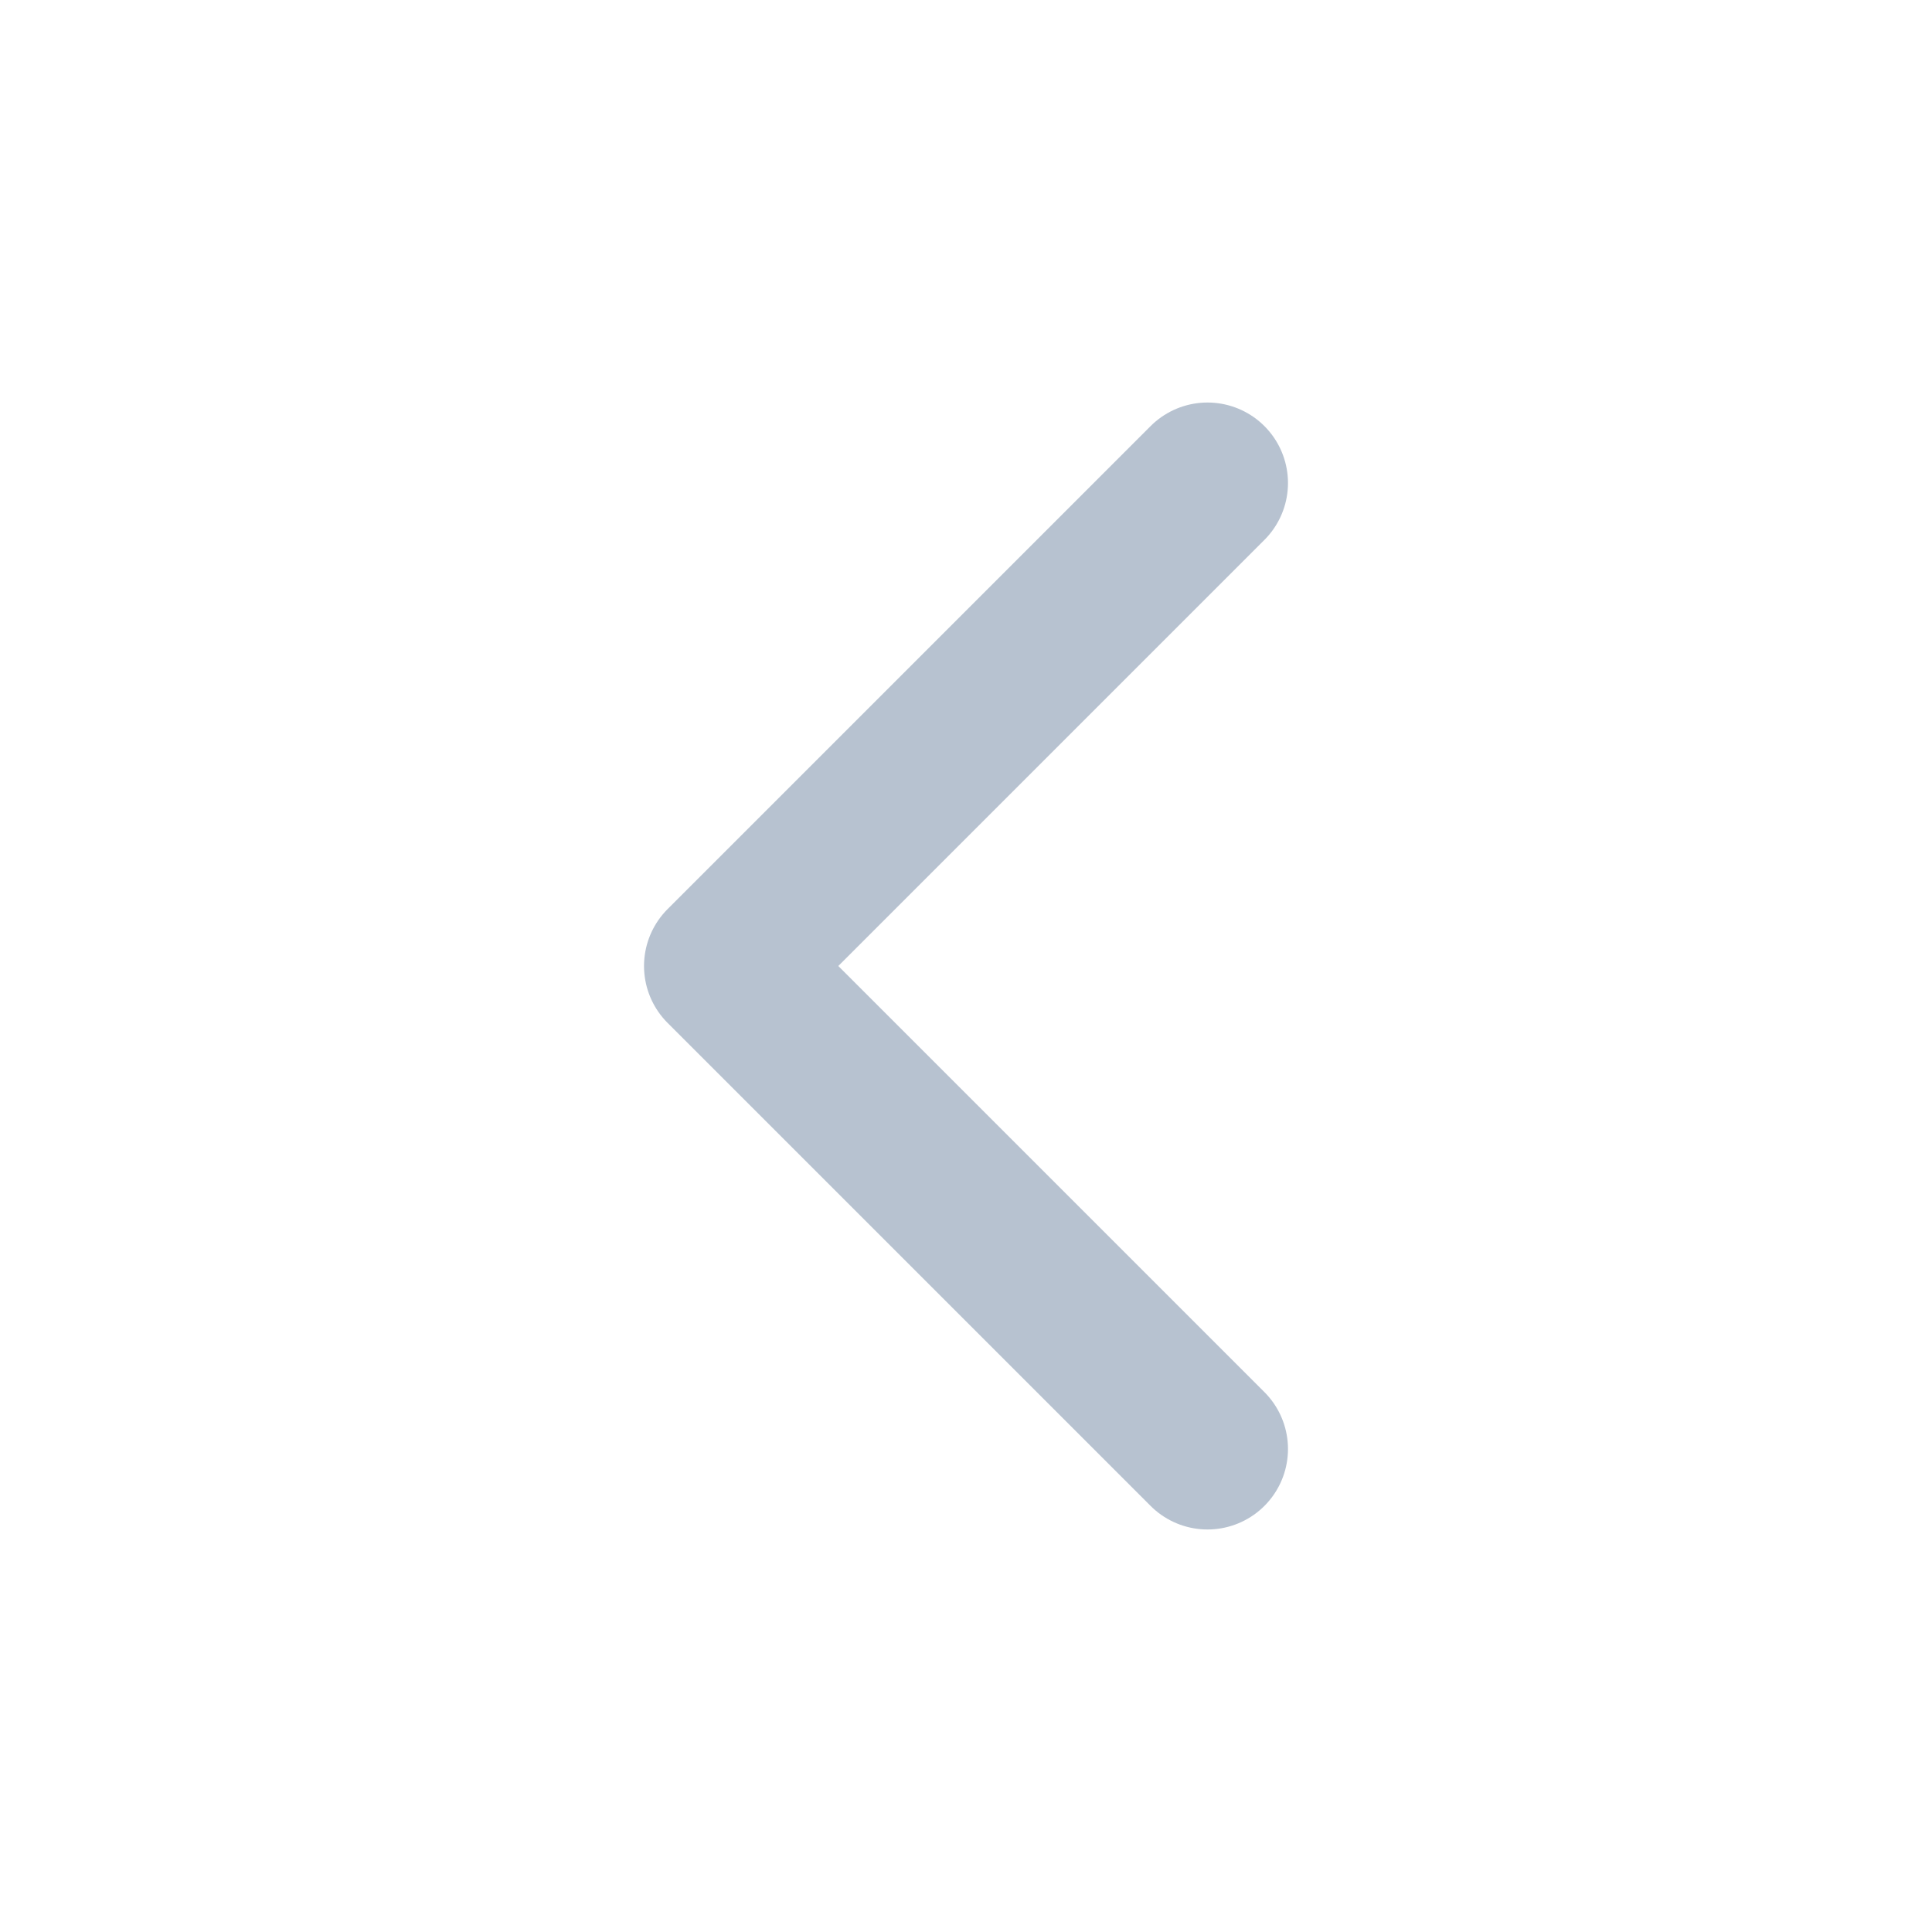
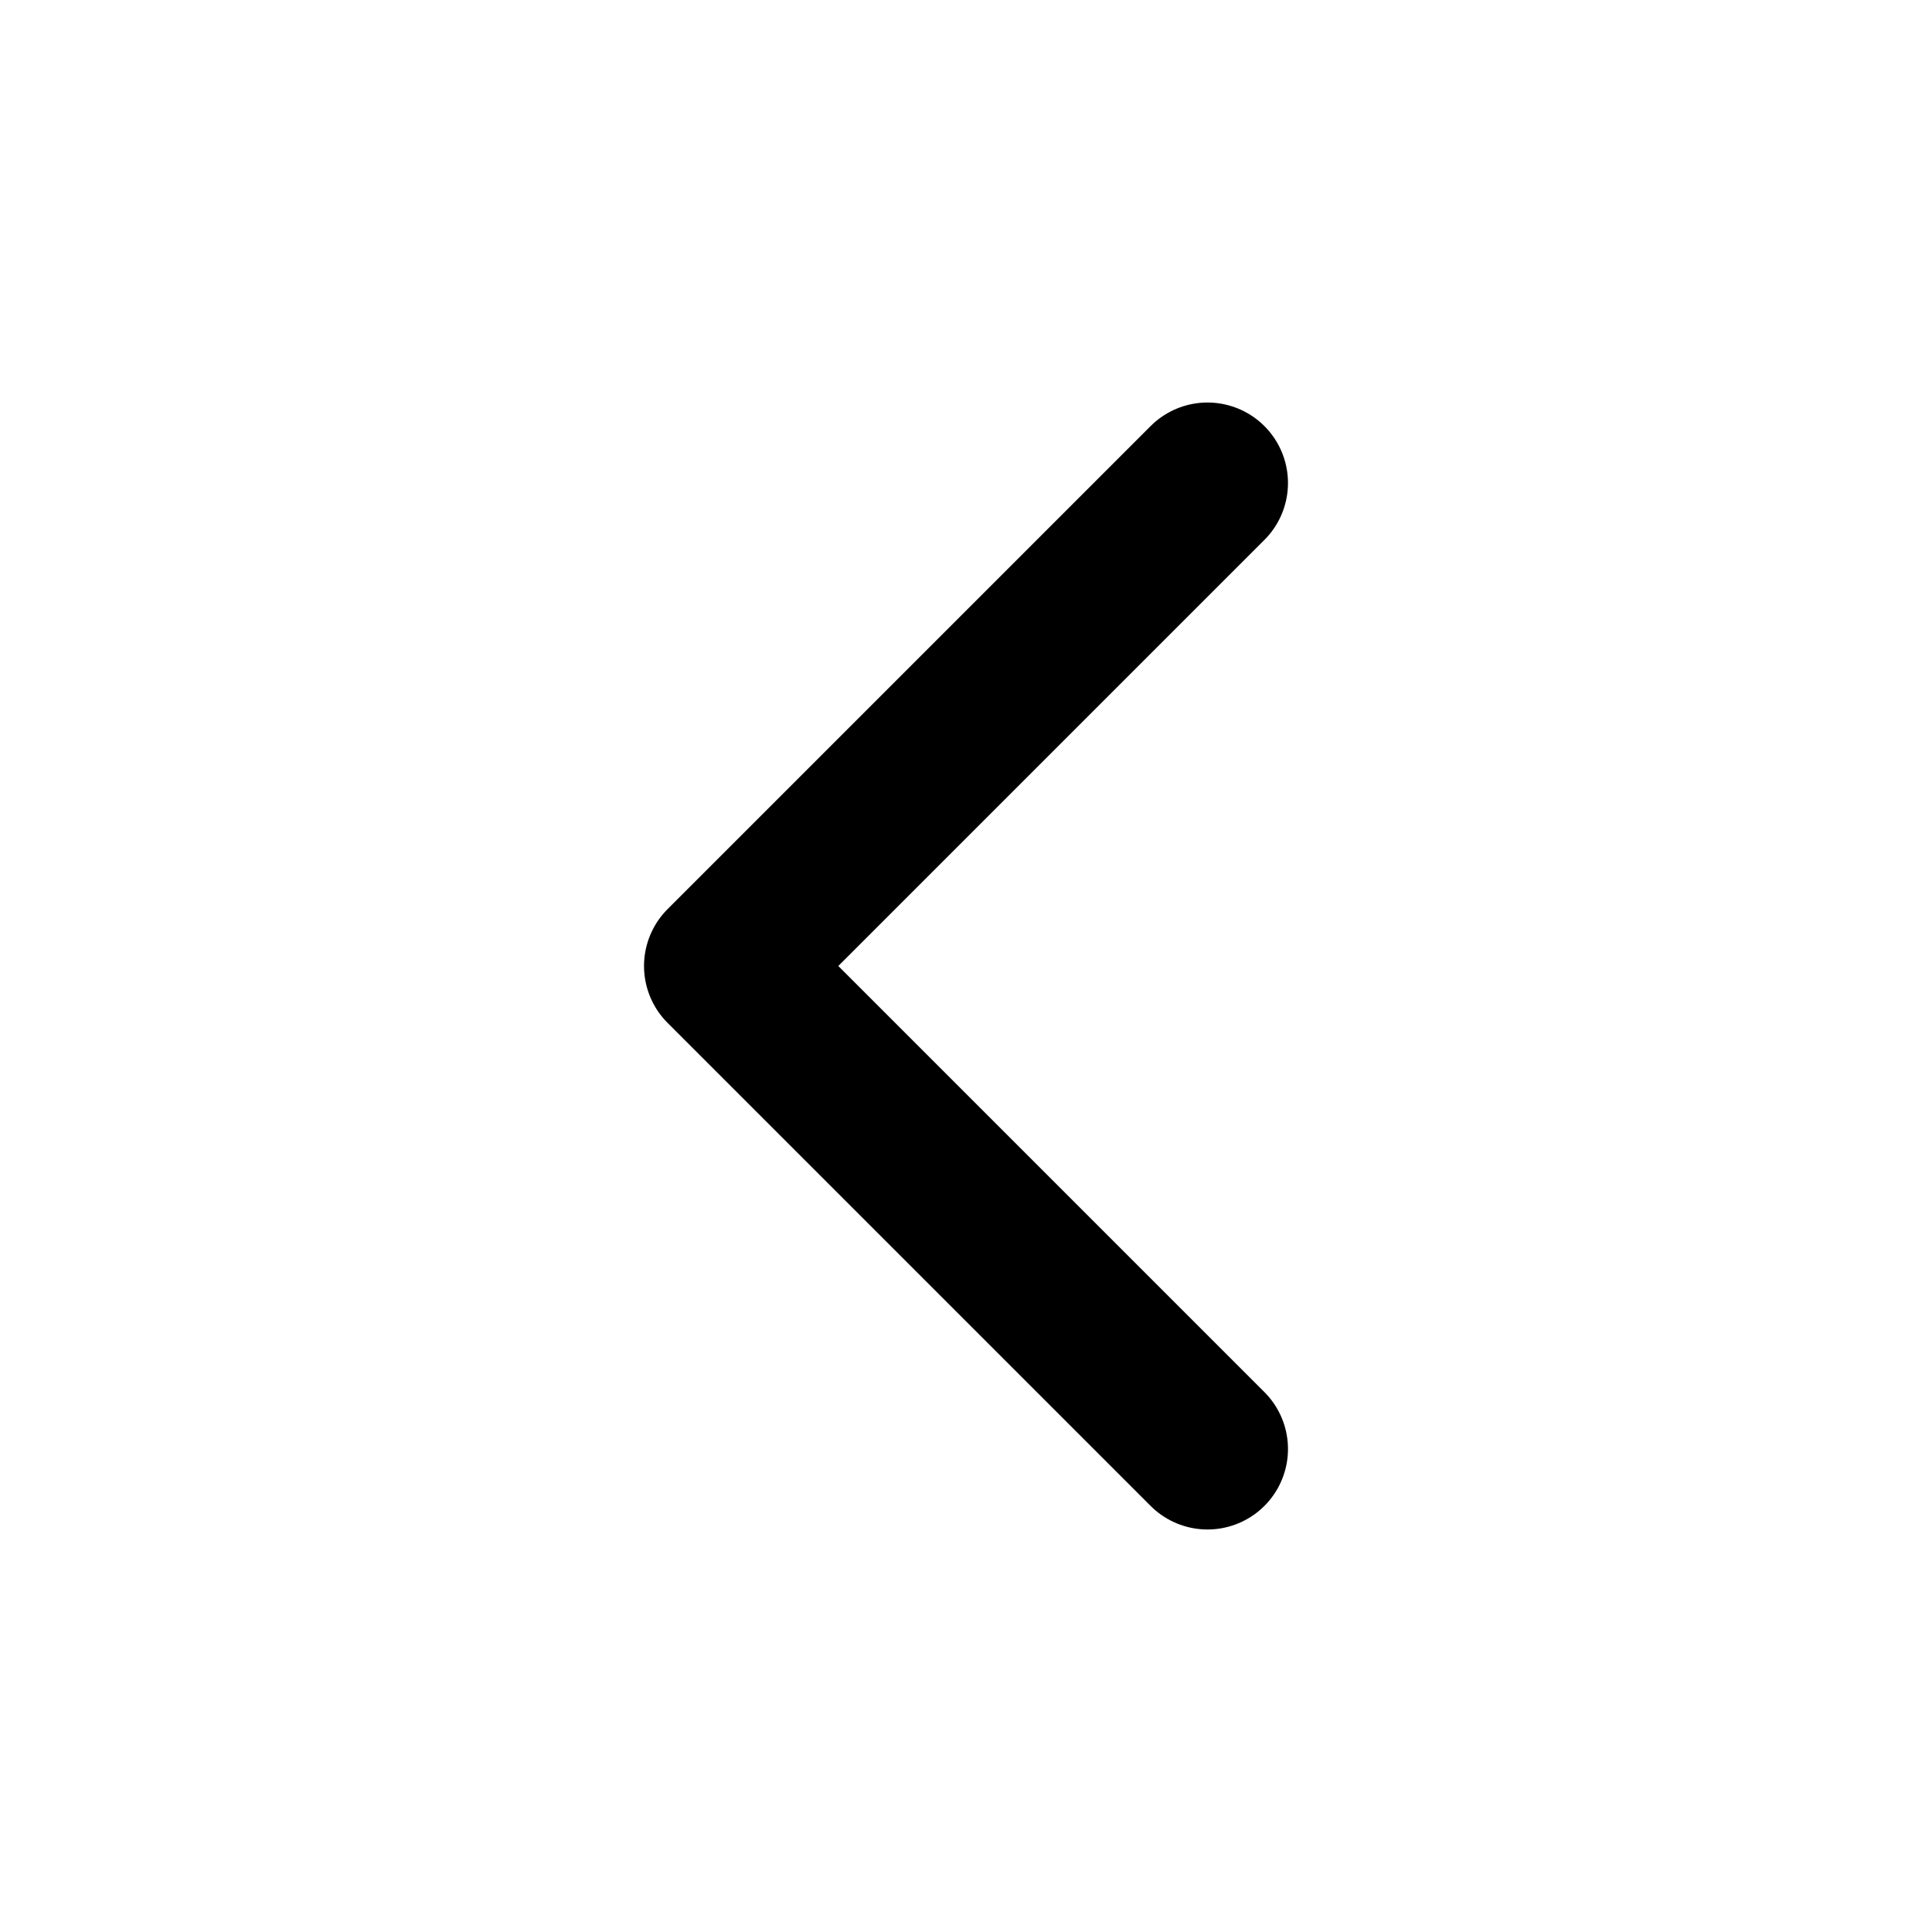
<svg xmlns="http://www.w3.org/2000/svg" width="16" height="16" viewBox="0 0 16 16" fill="none">
  <rect width="16" height="16" transform="translate(16 16) rotate(-180)" fill="white" />
-   <path d="M10 4L6 8L10 12" stroke="#B7C2D0" stroke-width="1.333" stroke-linecap="round" stroke-linejoin="round" />
+   <path d="M10 4L6 8L10 12" stroke="black" stroke-width="1.333" stroke-linecap="round" stroke-linejoin="round" />
</svg>
